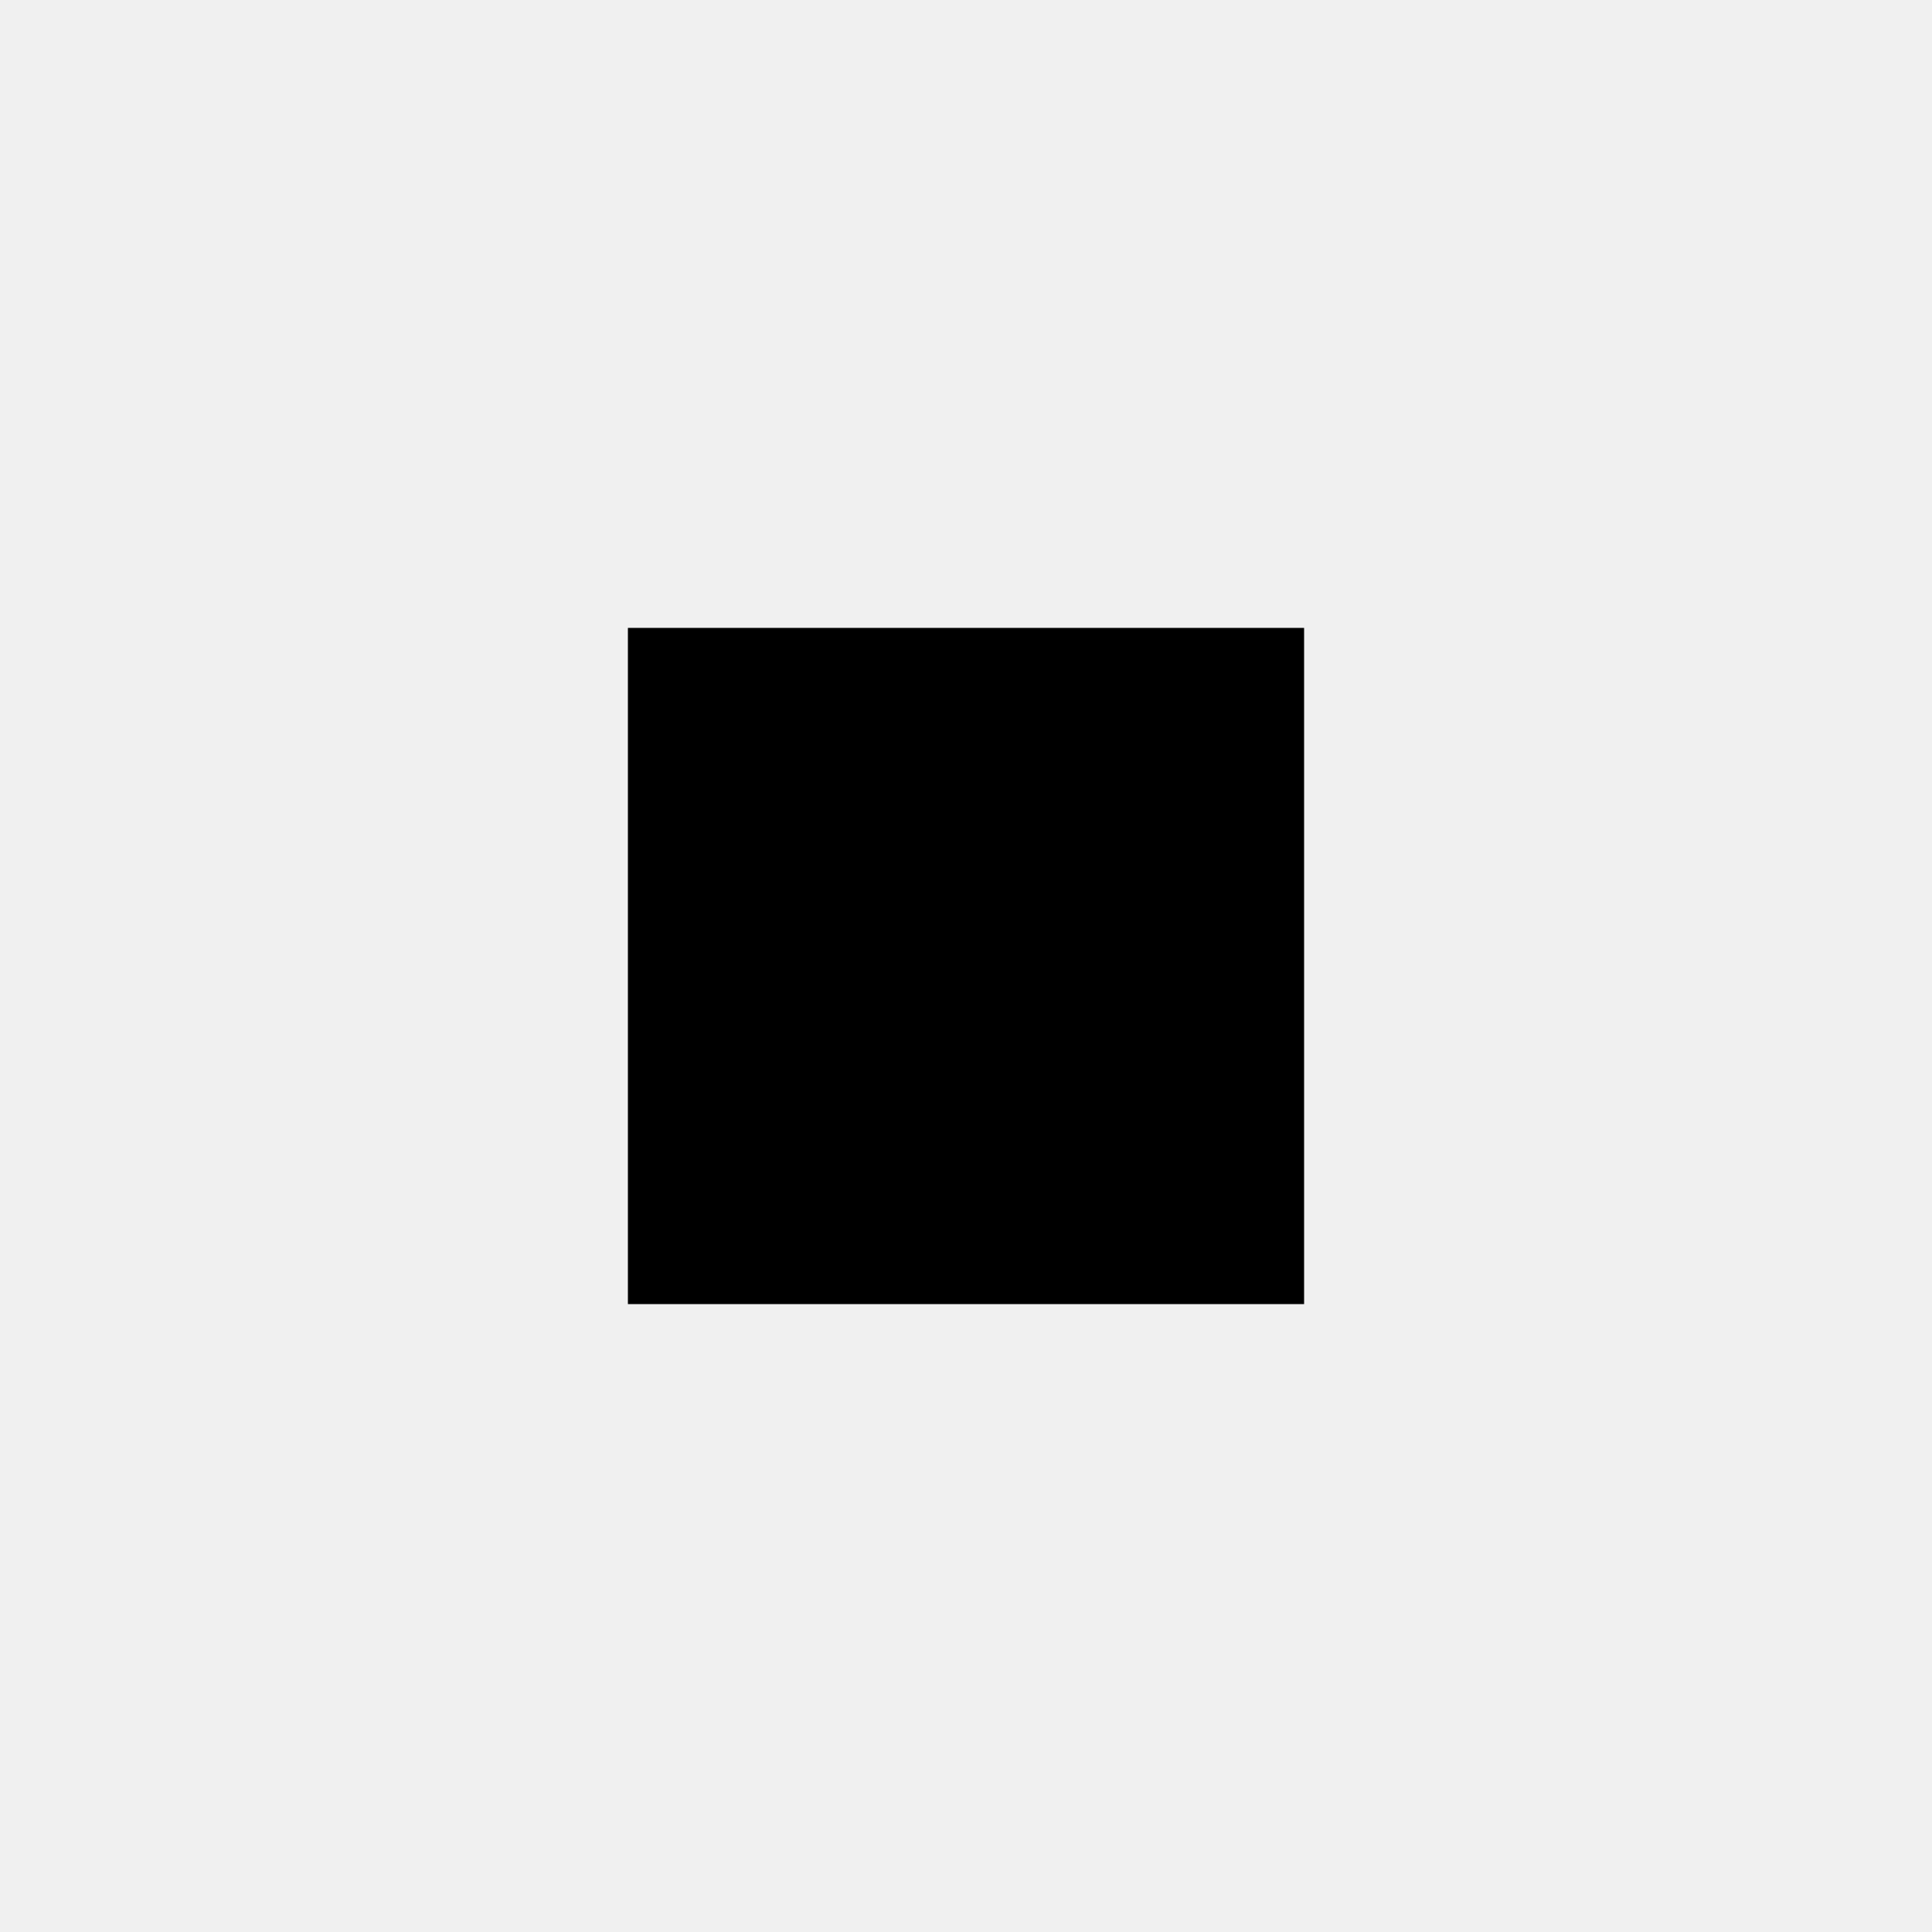
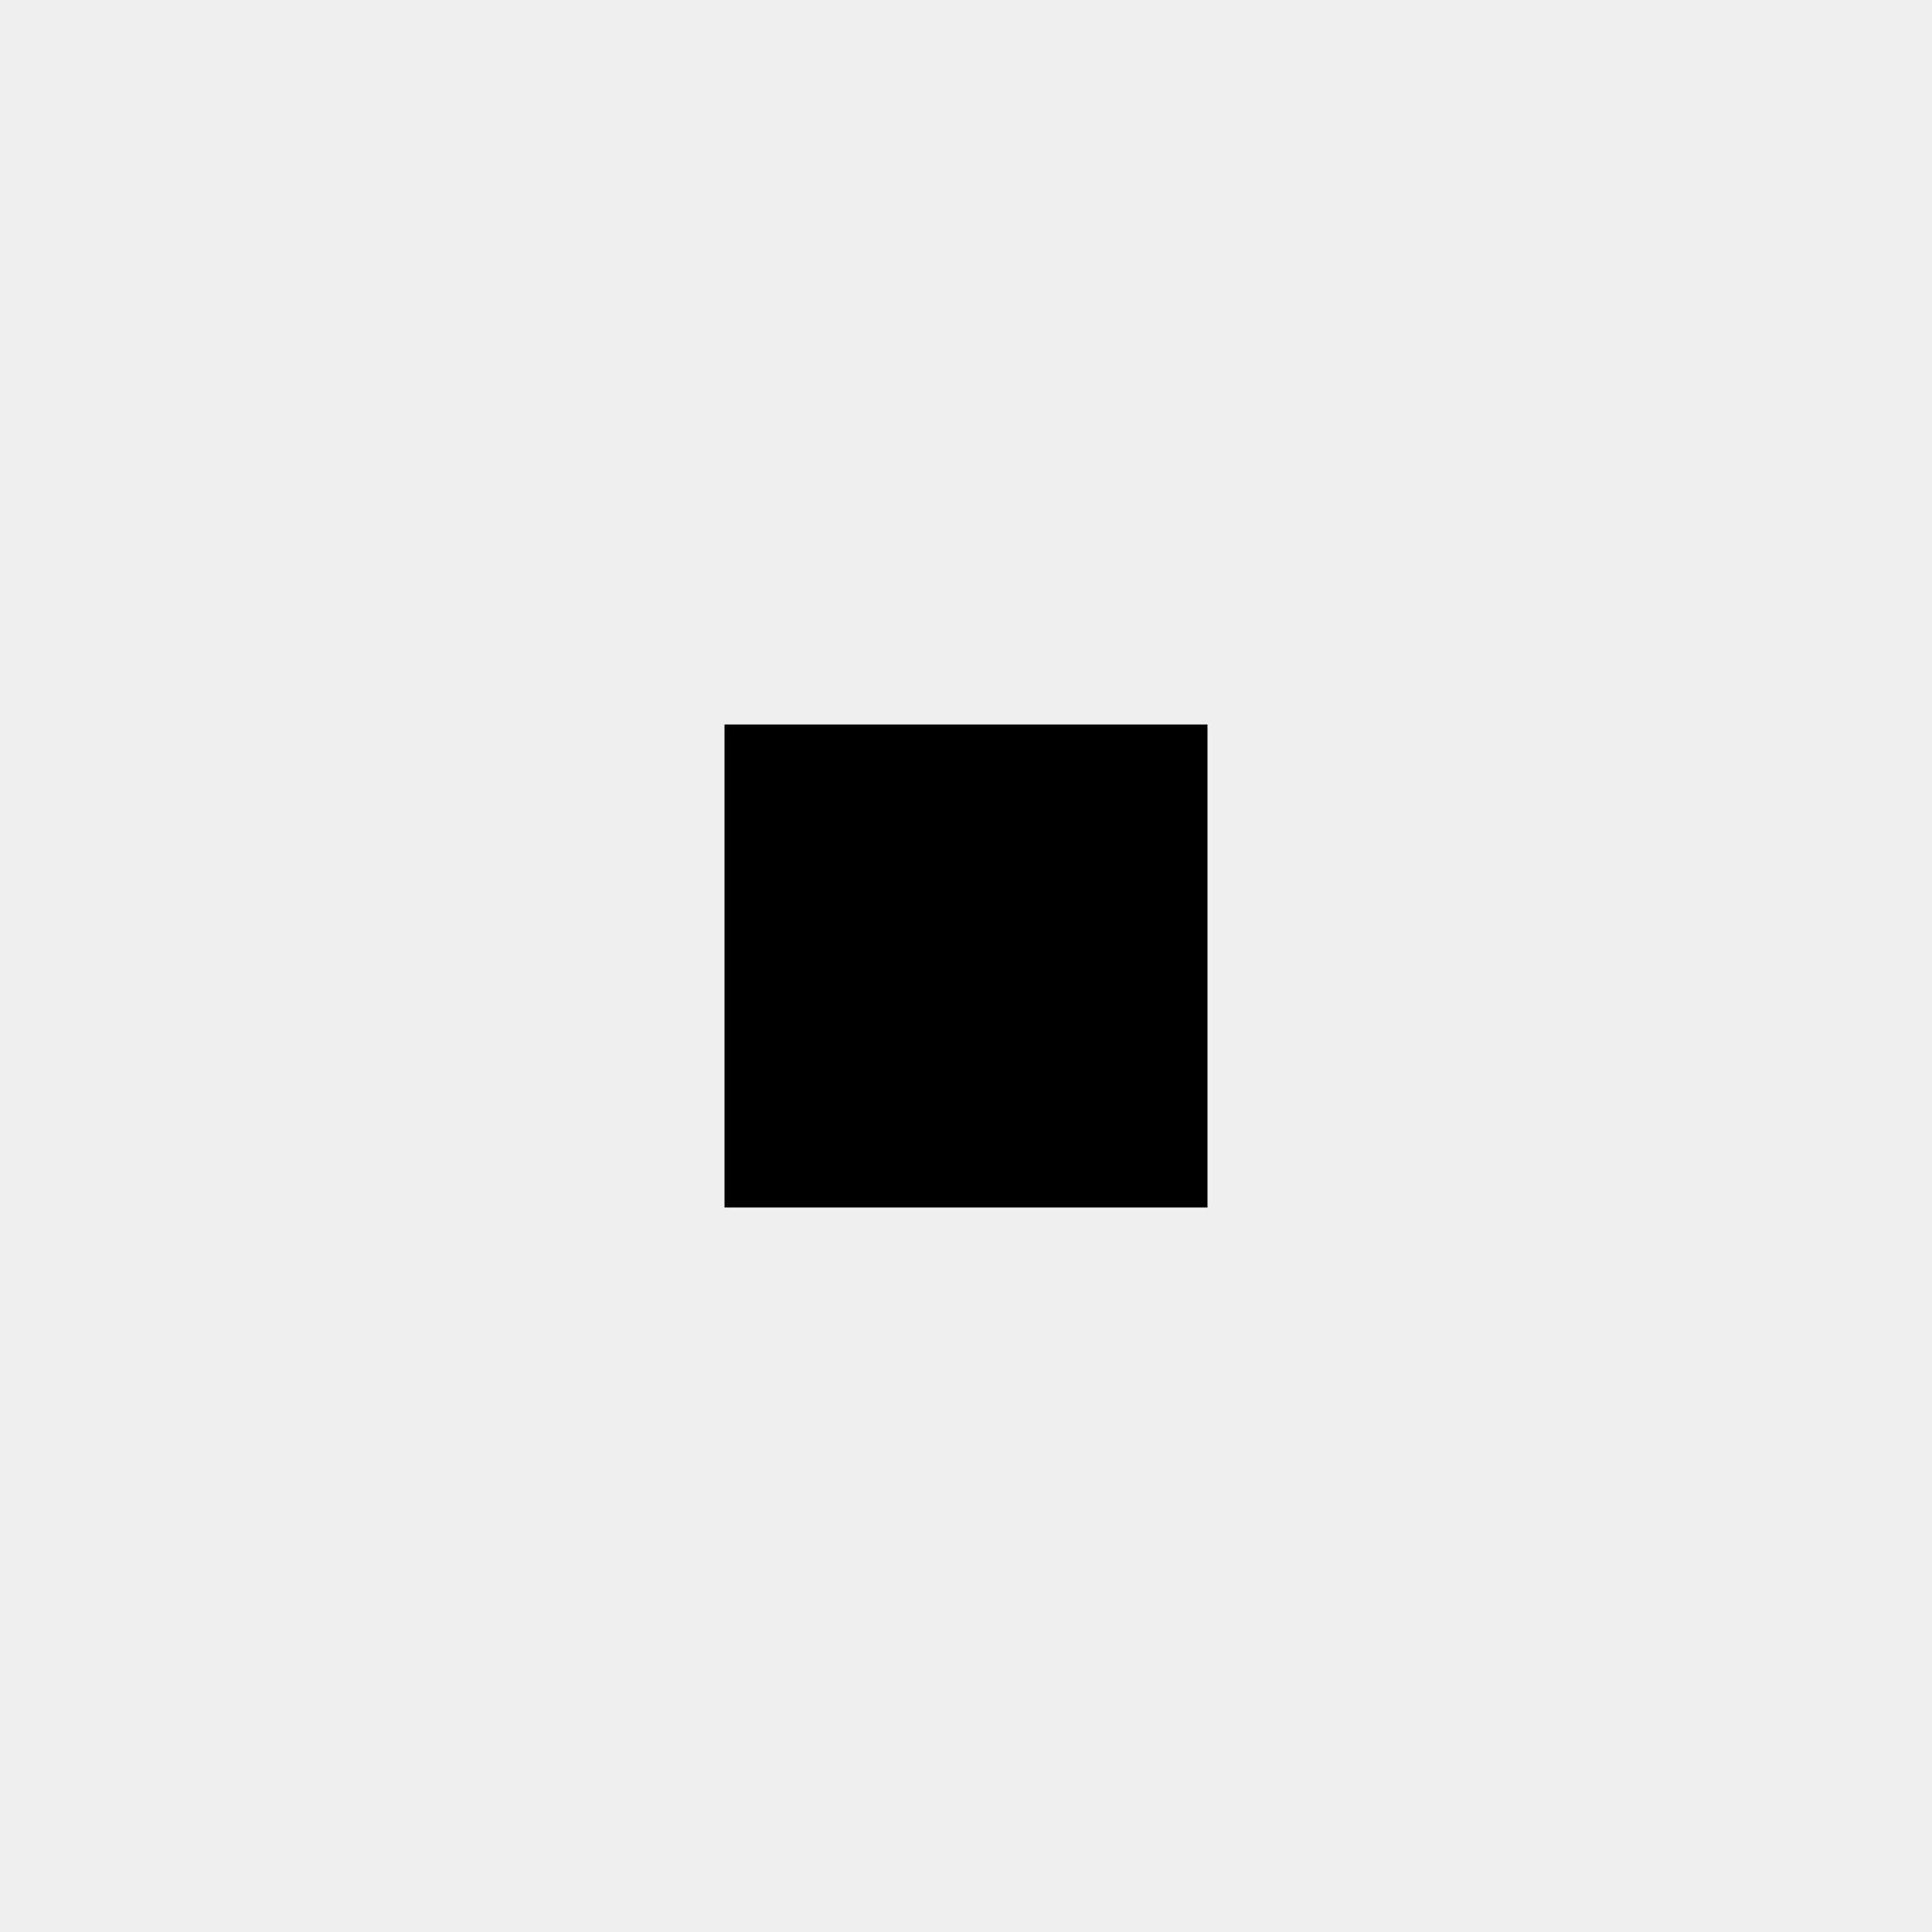
<svg xmlns="http://www.w3.org/2000/svg" width="40" height="40" viewBox="0 0 40 40" fill="none">
  <g clip-path="url(#clip0_13_58)">
-     <path d="M27 13H13V27H27V13Z" fill="black" />
+     <path d="M25 15H15V25H25V15Z" fill="black" />
  </g>
  <defs>
    <clipPath id="clip0_13_58">
      <rect width="40" height="40" fill="white" />
    </clipPath>
  </defs>
</svg>
